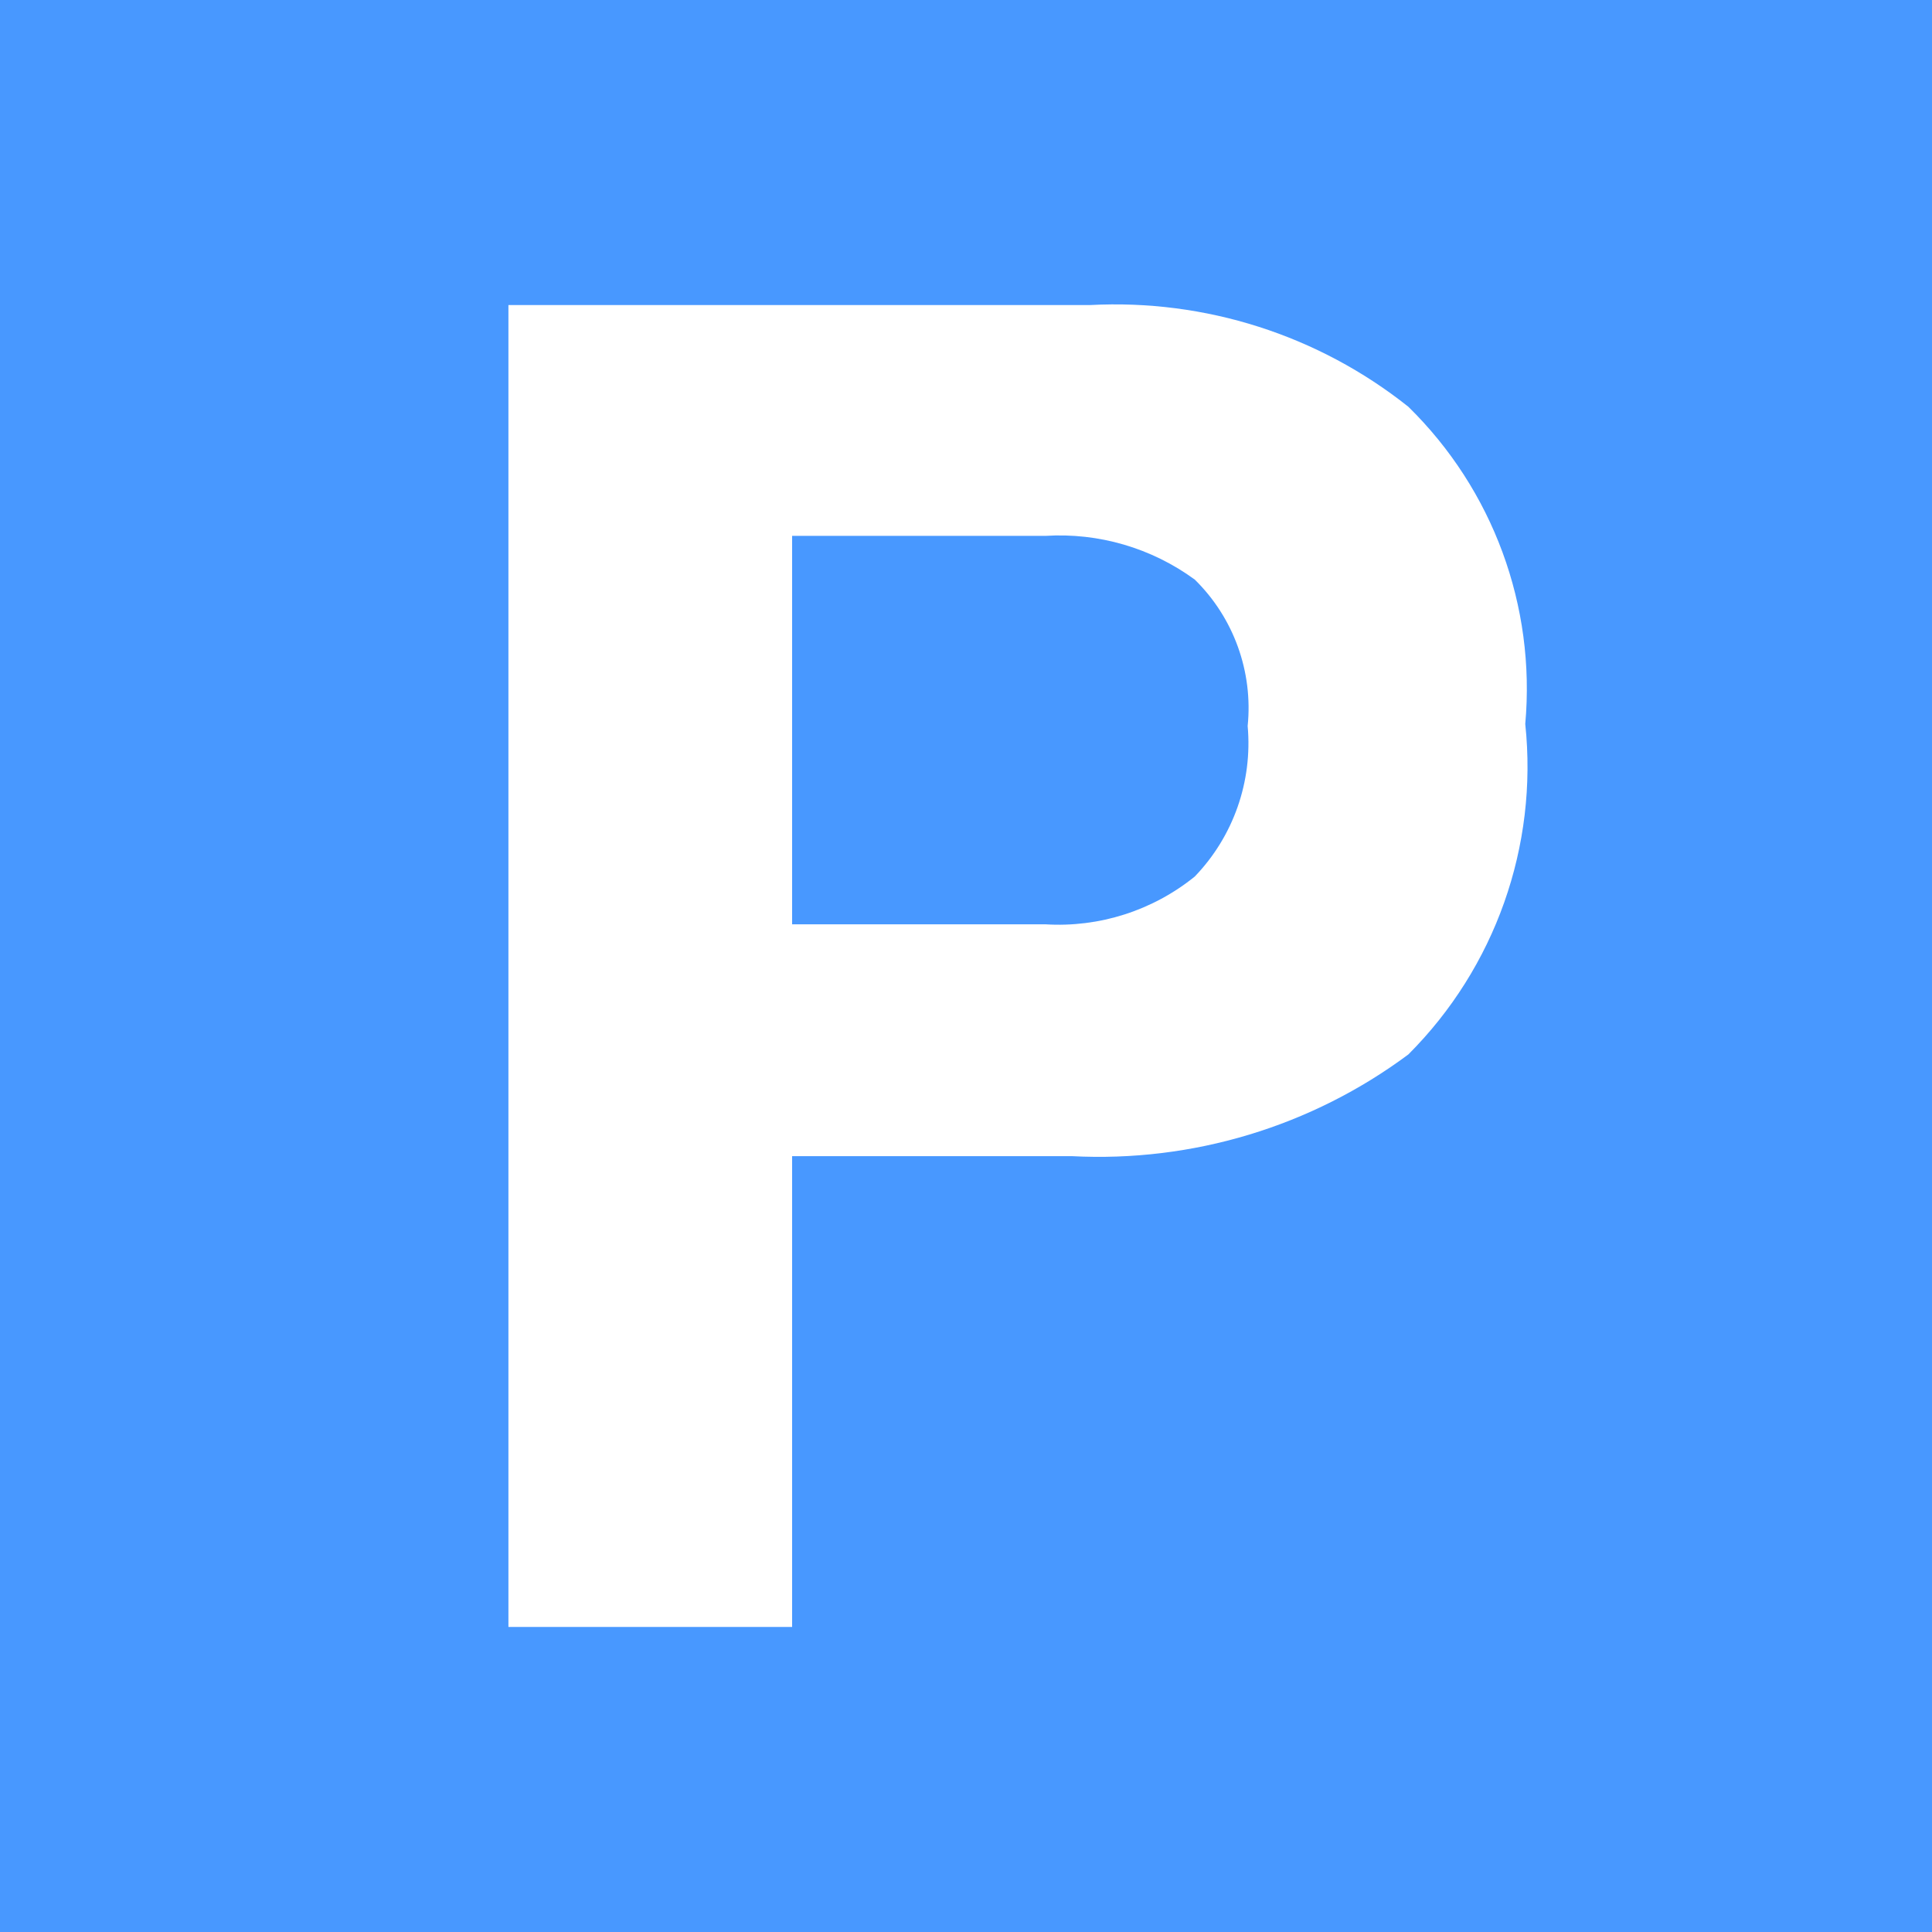
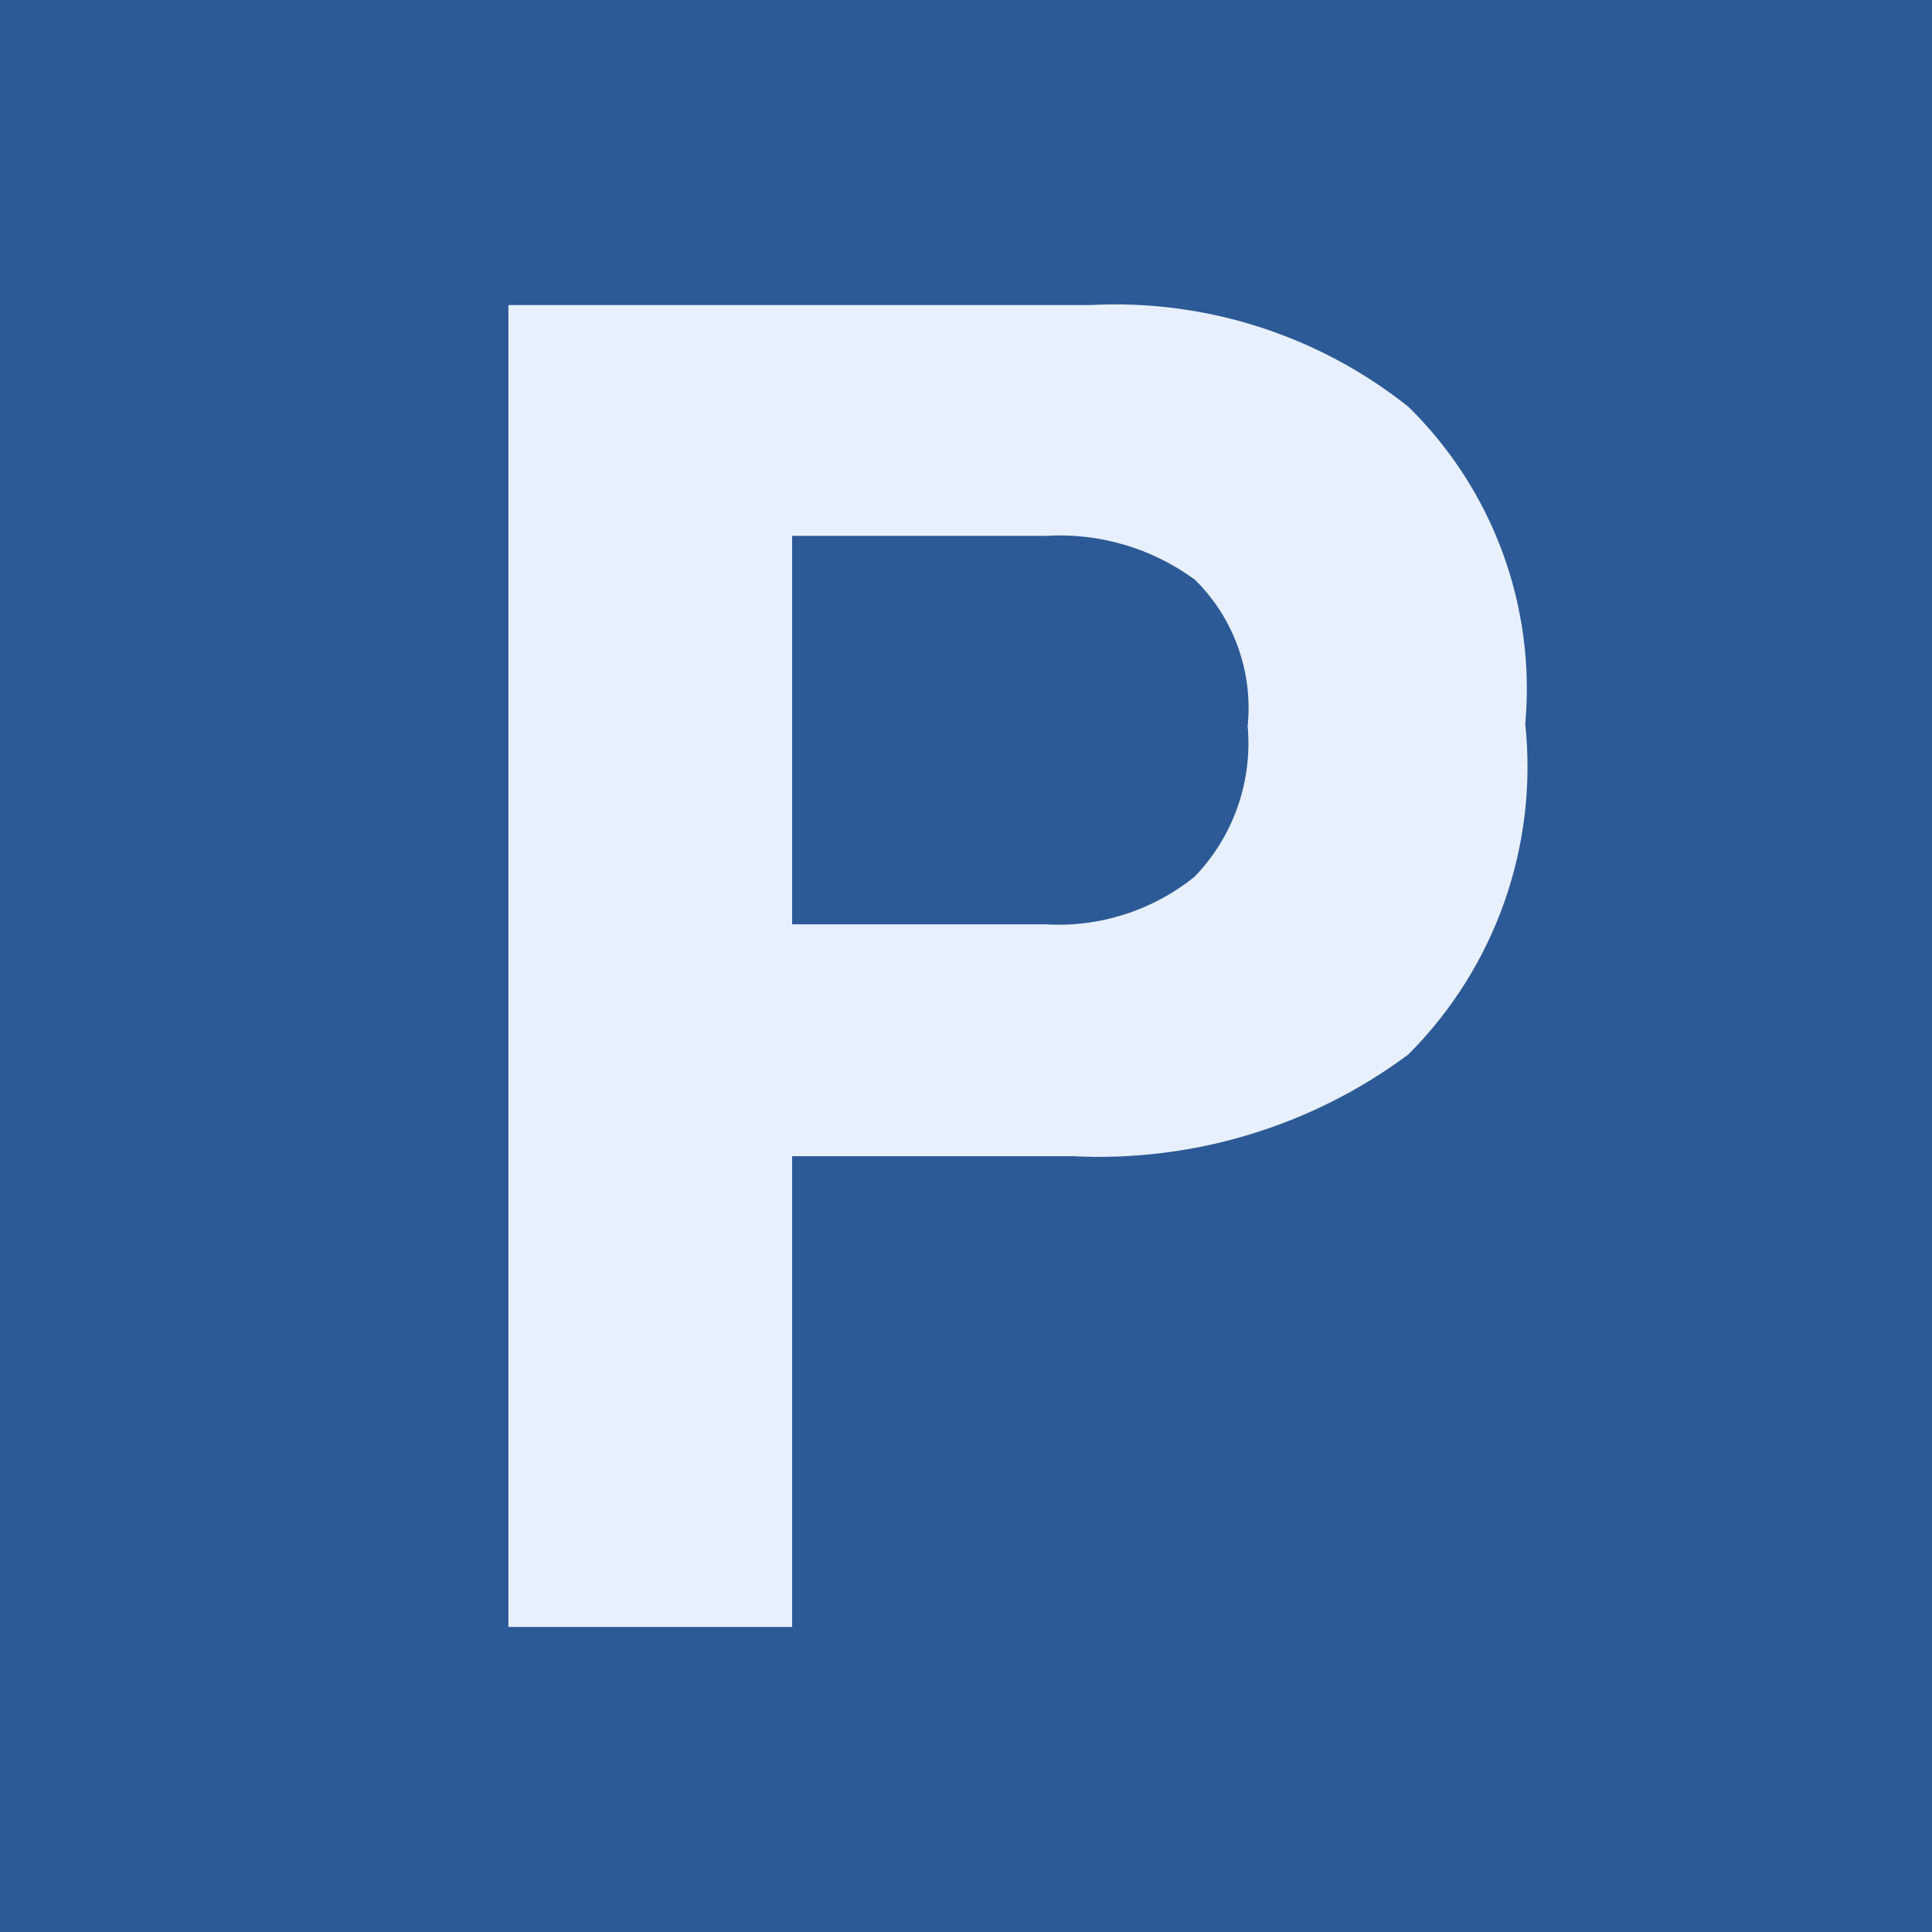
<svg xmlns="http://www.w3.org/2000/svg" viewBox="0 0 19 19" height="19" width="19">
  <rect fill="none" x="0" y="0" width="19" height="19" />
-   <rect x="0" y="0" width="19" height="19" rx="0" ry="0" fill="#4898ff" />
-   <path fill="#fff" transform="translate(2 2)" d="M11.85,8.37c-0.953,0.709-2.124,1.062-3.31,1H5.79V14H3V1h5.72c1.131-0.06,2.244,0.295,3.13,1  c0.832,0.815,1.254,1.96,1.15,3.12C13.127,6.321,12.704,7.516,11.85,8.37z M9.75,3.7C9.325,3.389,8.805,3.237,8.28,3.27  H5.79v3.82h2.49c0.531,0.033,1.056-0.135,1.47-0.47c0.38-0.395,0.569-0.935,0.52-1.48C10.324,4.606,10.133,4.076,9.75,3.7  z" />
+   <rect x="0" y="0" width="19" height="19" rx="0" ry="0" fill="#2c5a96" />
+   <path fill="#e8f0ff" transform="translate(2 2)" d="M11.85,8.37c-0.953,0.709-2.124,1.062-3.31,1H5.79V14H3V1h5.72c1.131-0.06,2.244,0.295,3.13,1  c0.832,0.815,1.254,1.96,1.15,3.12C13.127,6.321,12.704,7.516,11.85,8.37z M9.75,3.7C9.325,3.389,8.805,3.237,8.28,3.27  H5.79v3.82h2.49c0.531,0.033,1.056-0.135,1.47-0.47c0.38-0.395,0.569-0.935,0.52-1.48C10.324,4.606,10.133,4.076,9.75,3.7  z" />
</svg>
